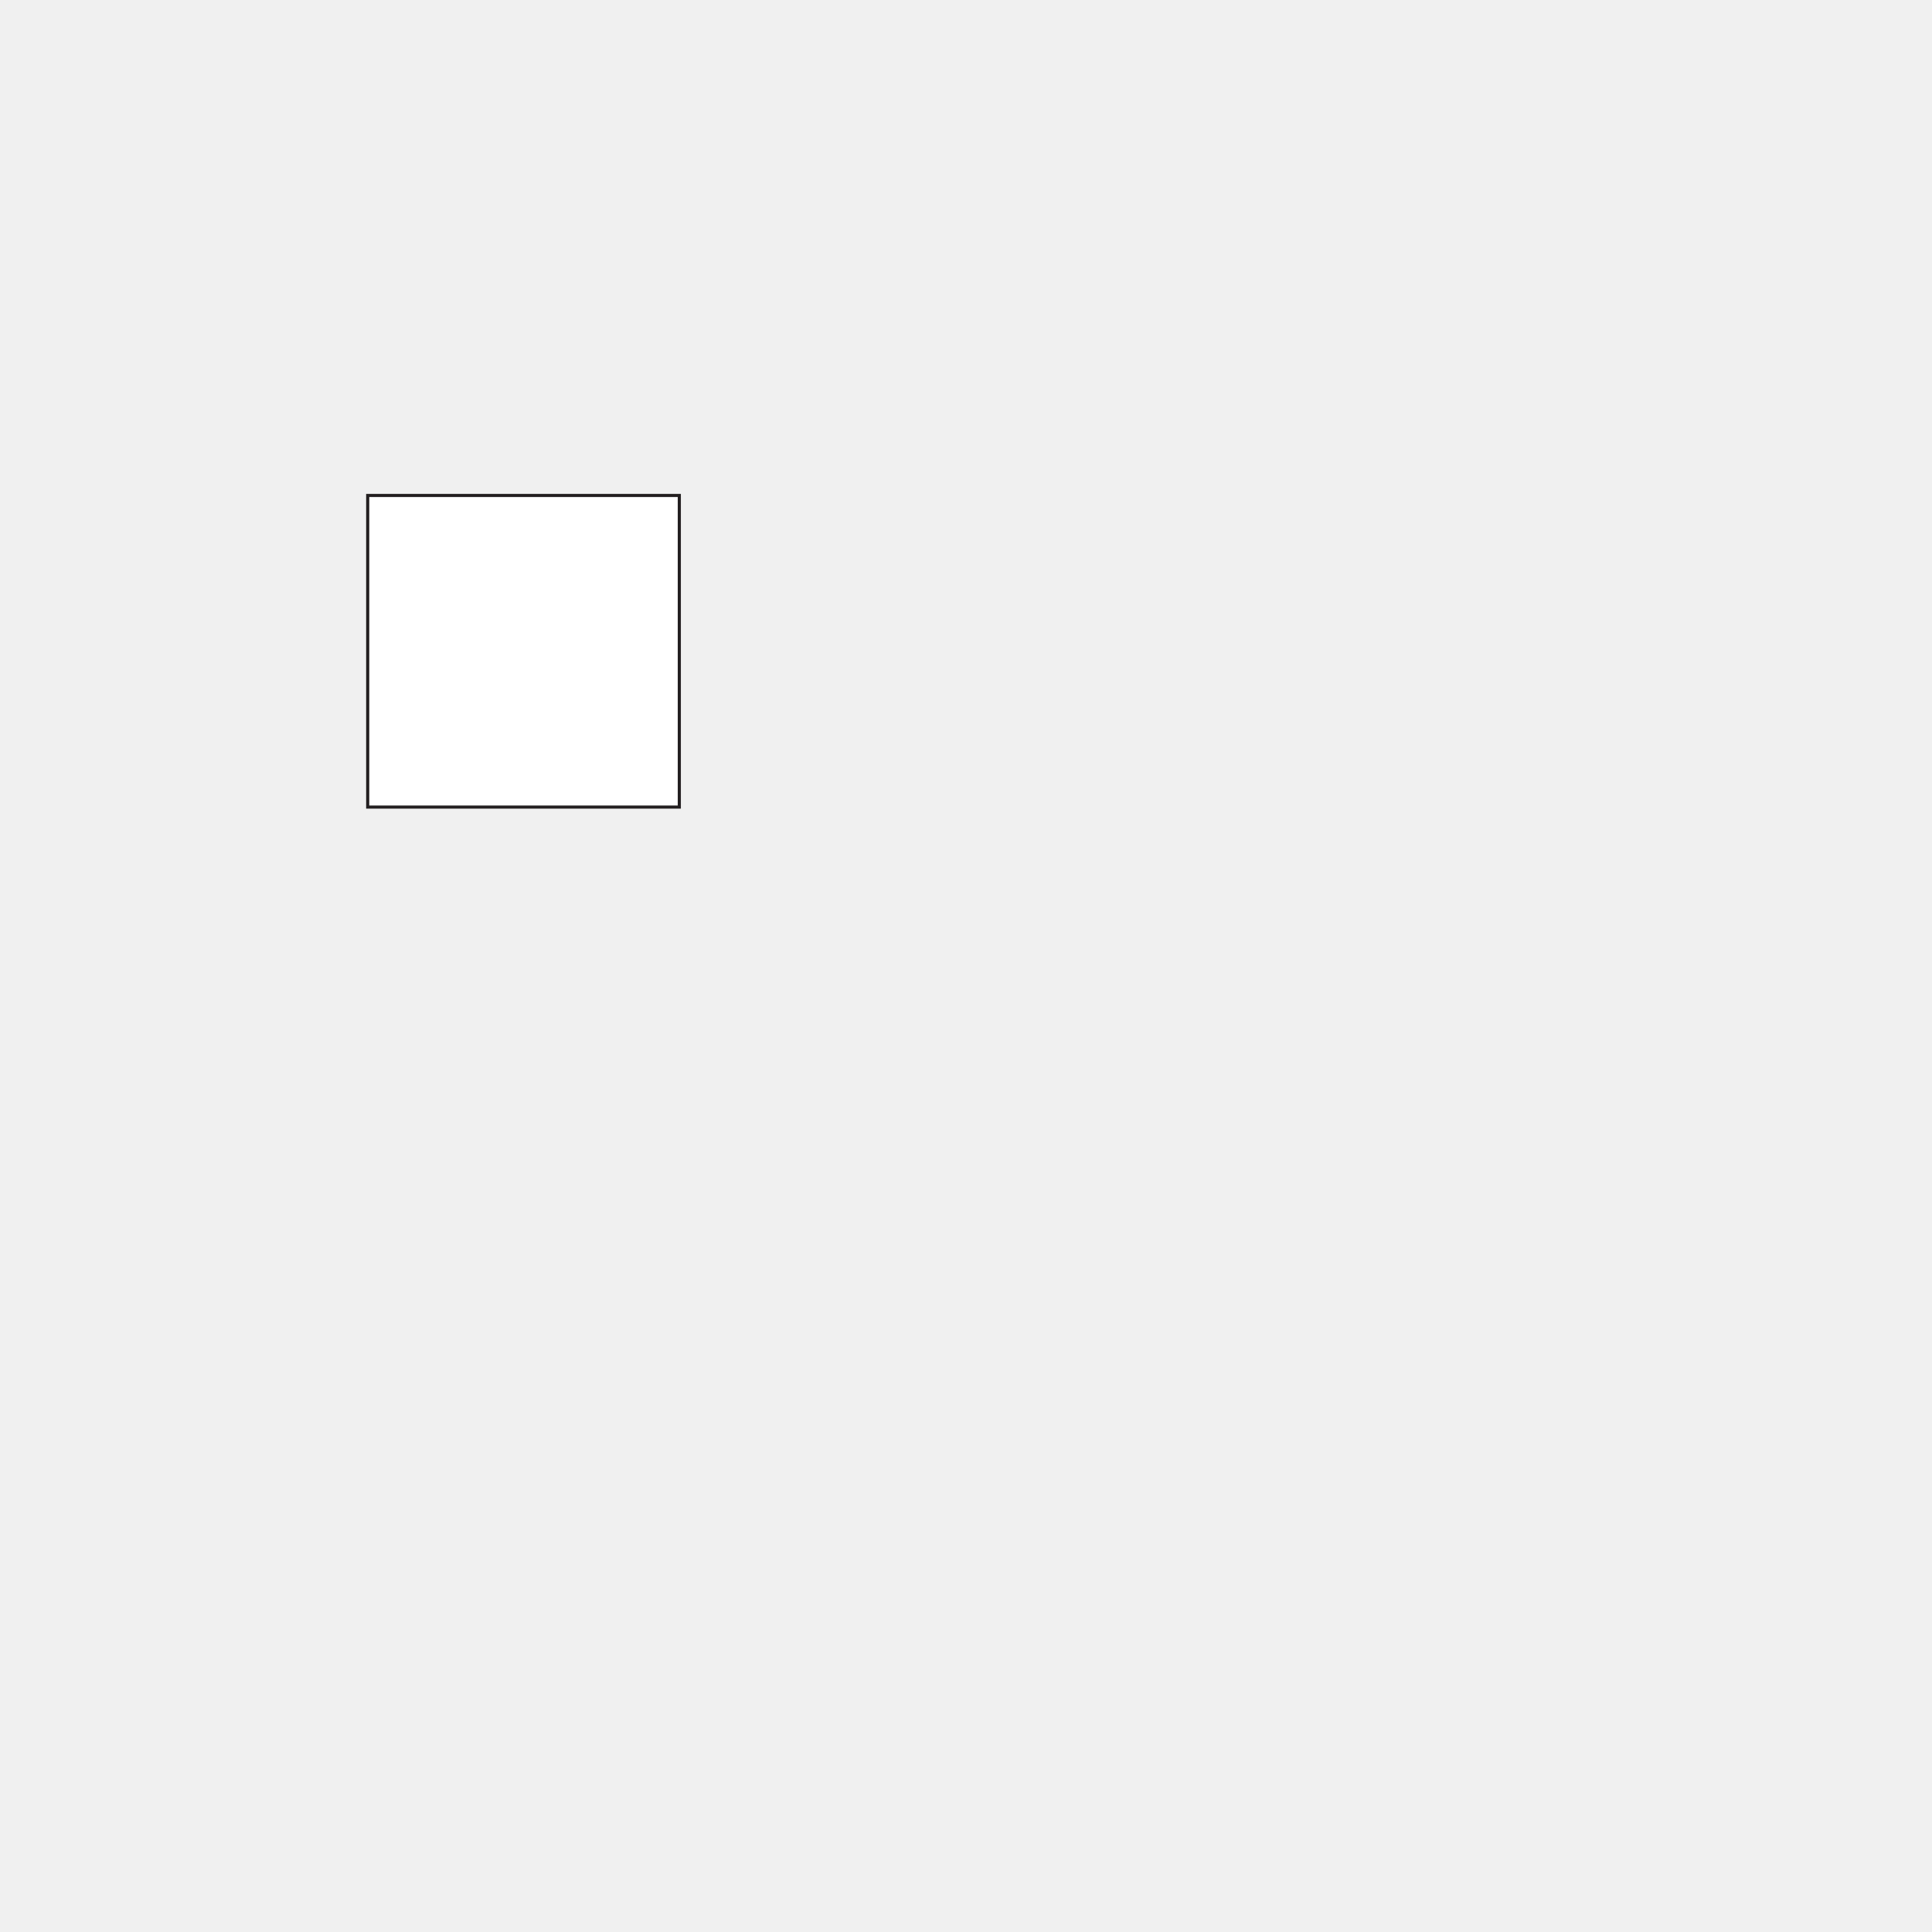
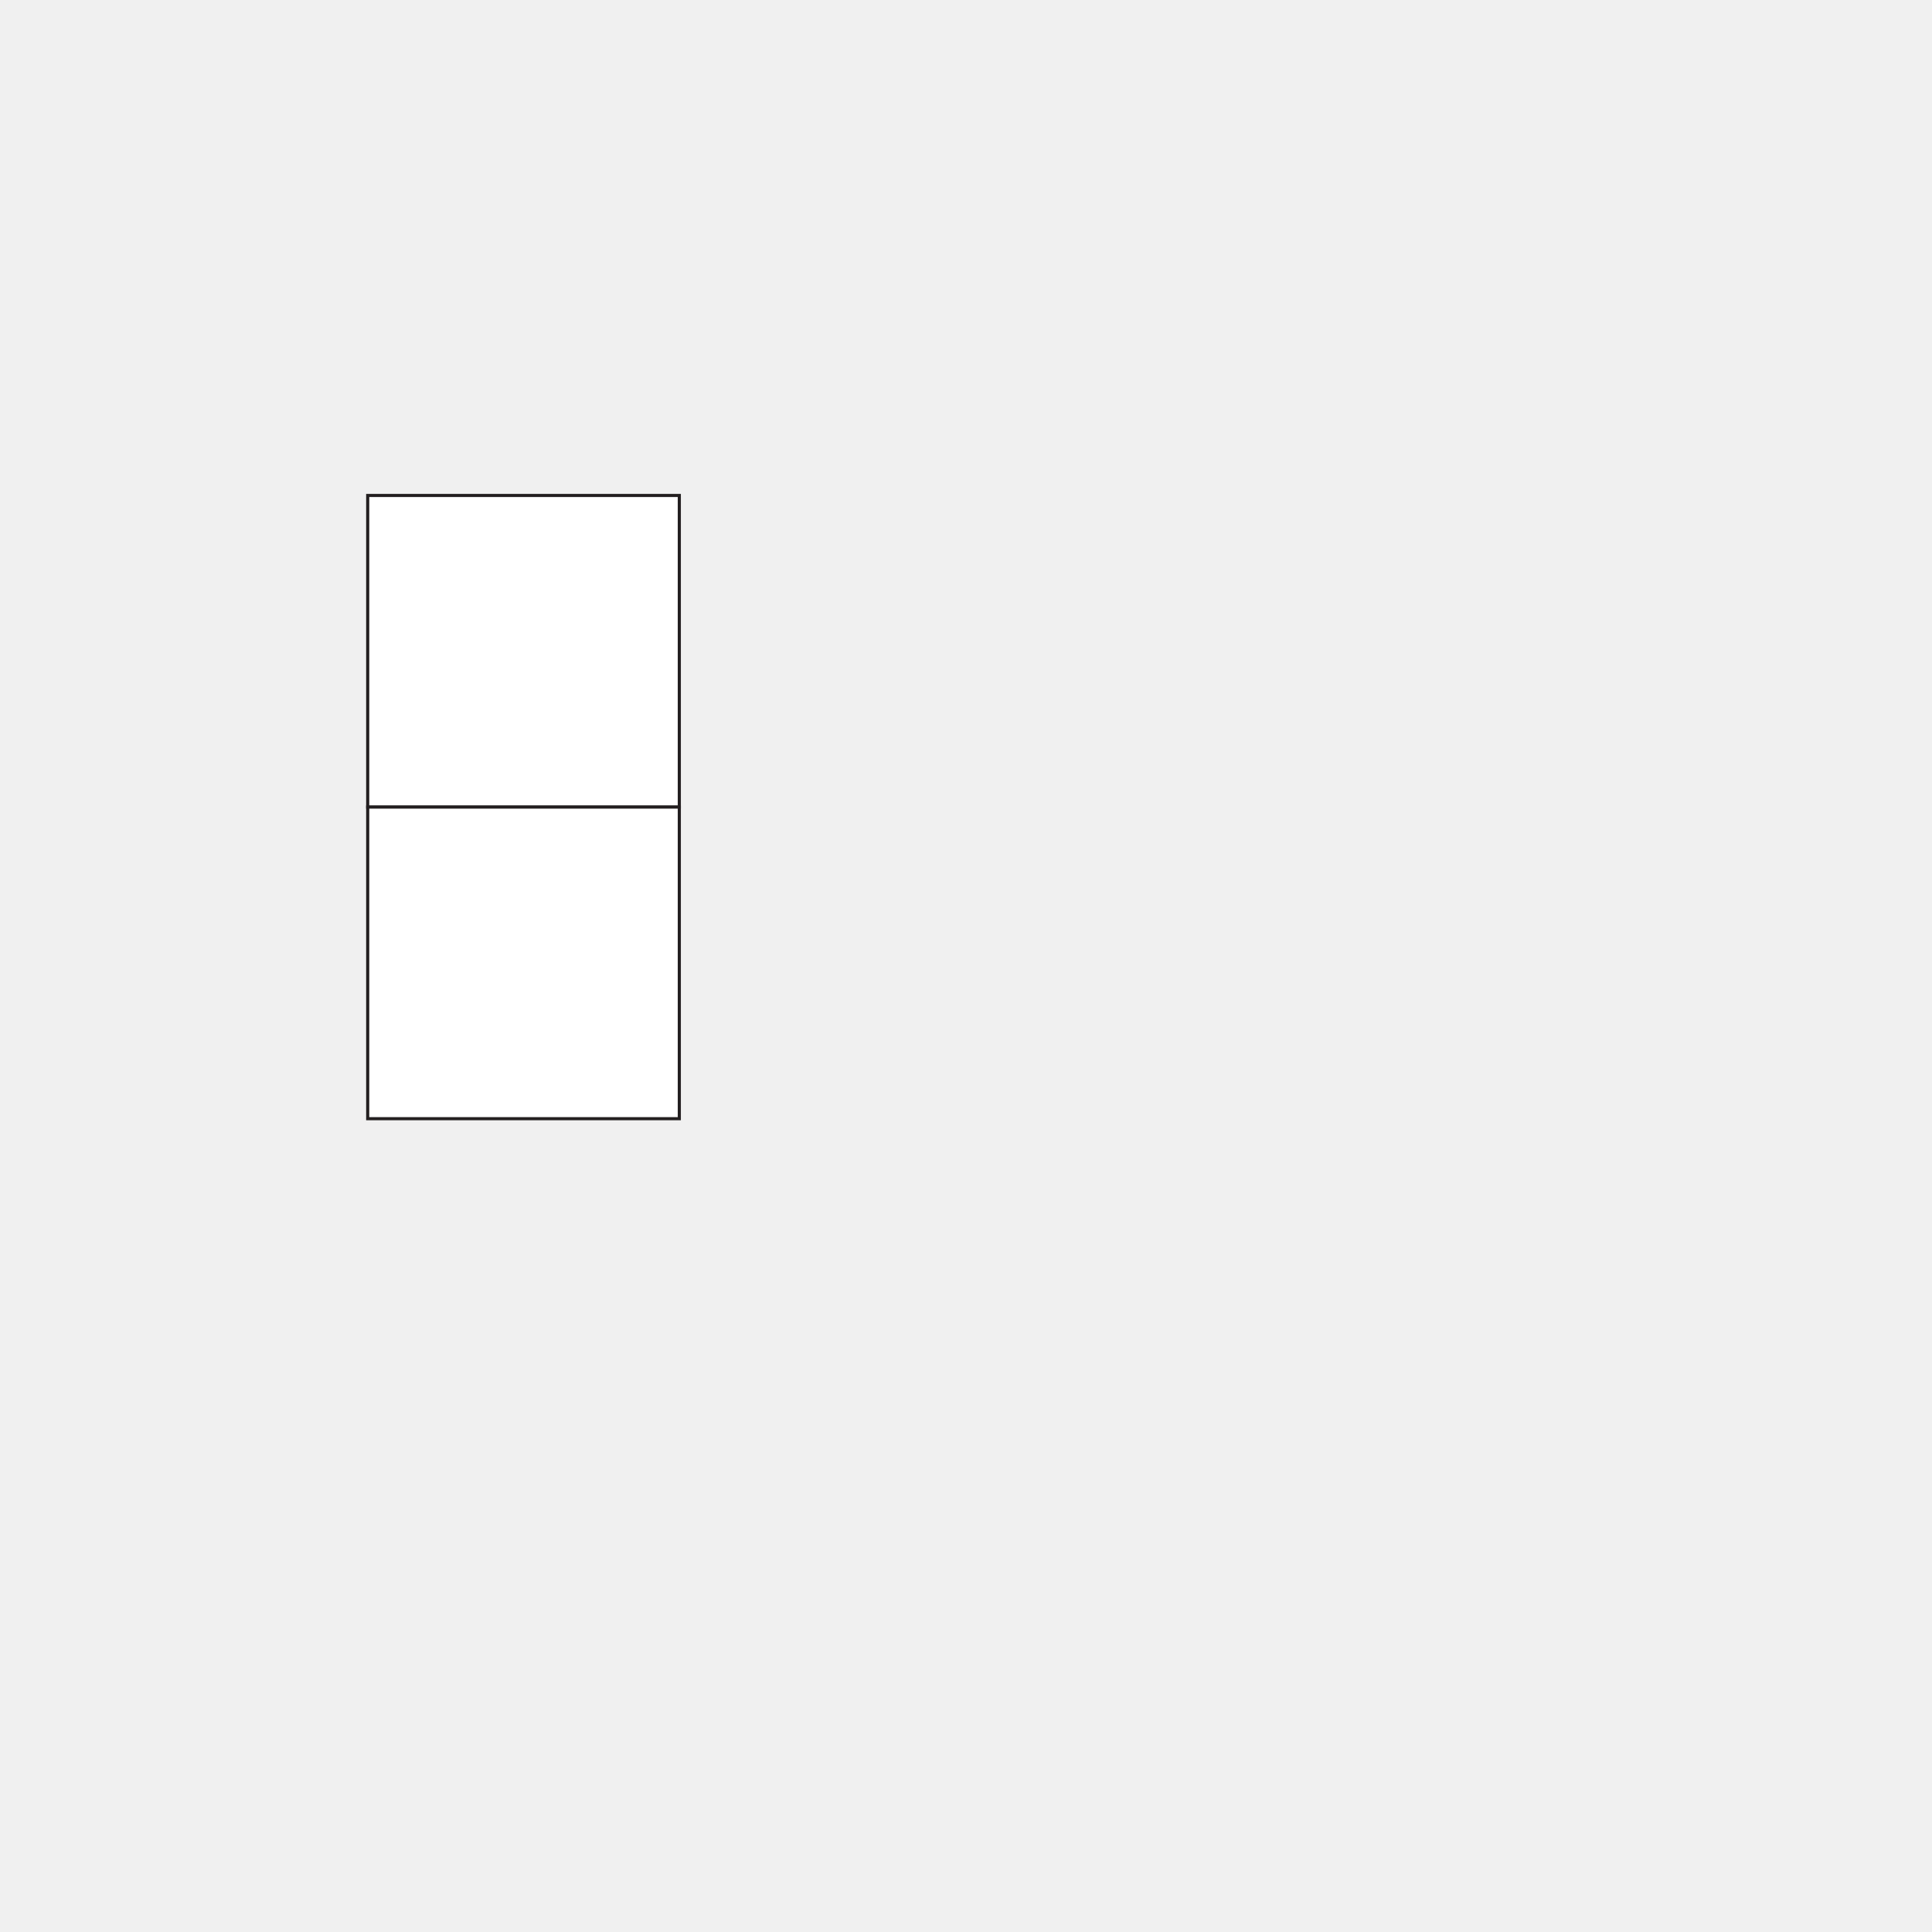
<svg xmlns="http://www.w3.org/2000/svg" version="1.0" id="Layer_1" x="0px" y="0px" viewBox="0 0 620 620" enable-background="new 0 0 620 620" xml:space="preserve">
  <rect x="118" y="159" fill="#FFFFFF" stroke="#231F20" stroke-miterlimit="10" width="100" height="100" />
-   <rect x="1178" y="259" fill="#FFFFFF" stroke="#231F20" stroke-miterlimit="10" width="100" height="100" />
+   <rect x="118" y="259" fill="#FFFFFF" stroke="#231F20" stroke-miterlimit="10" width="100" height="100" />
</svg>
